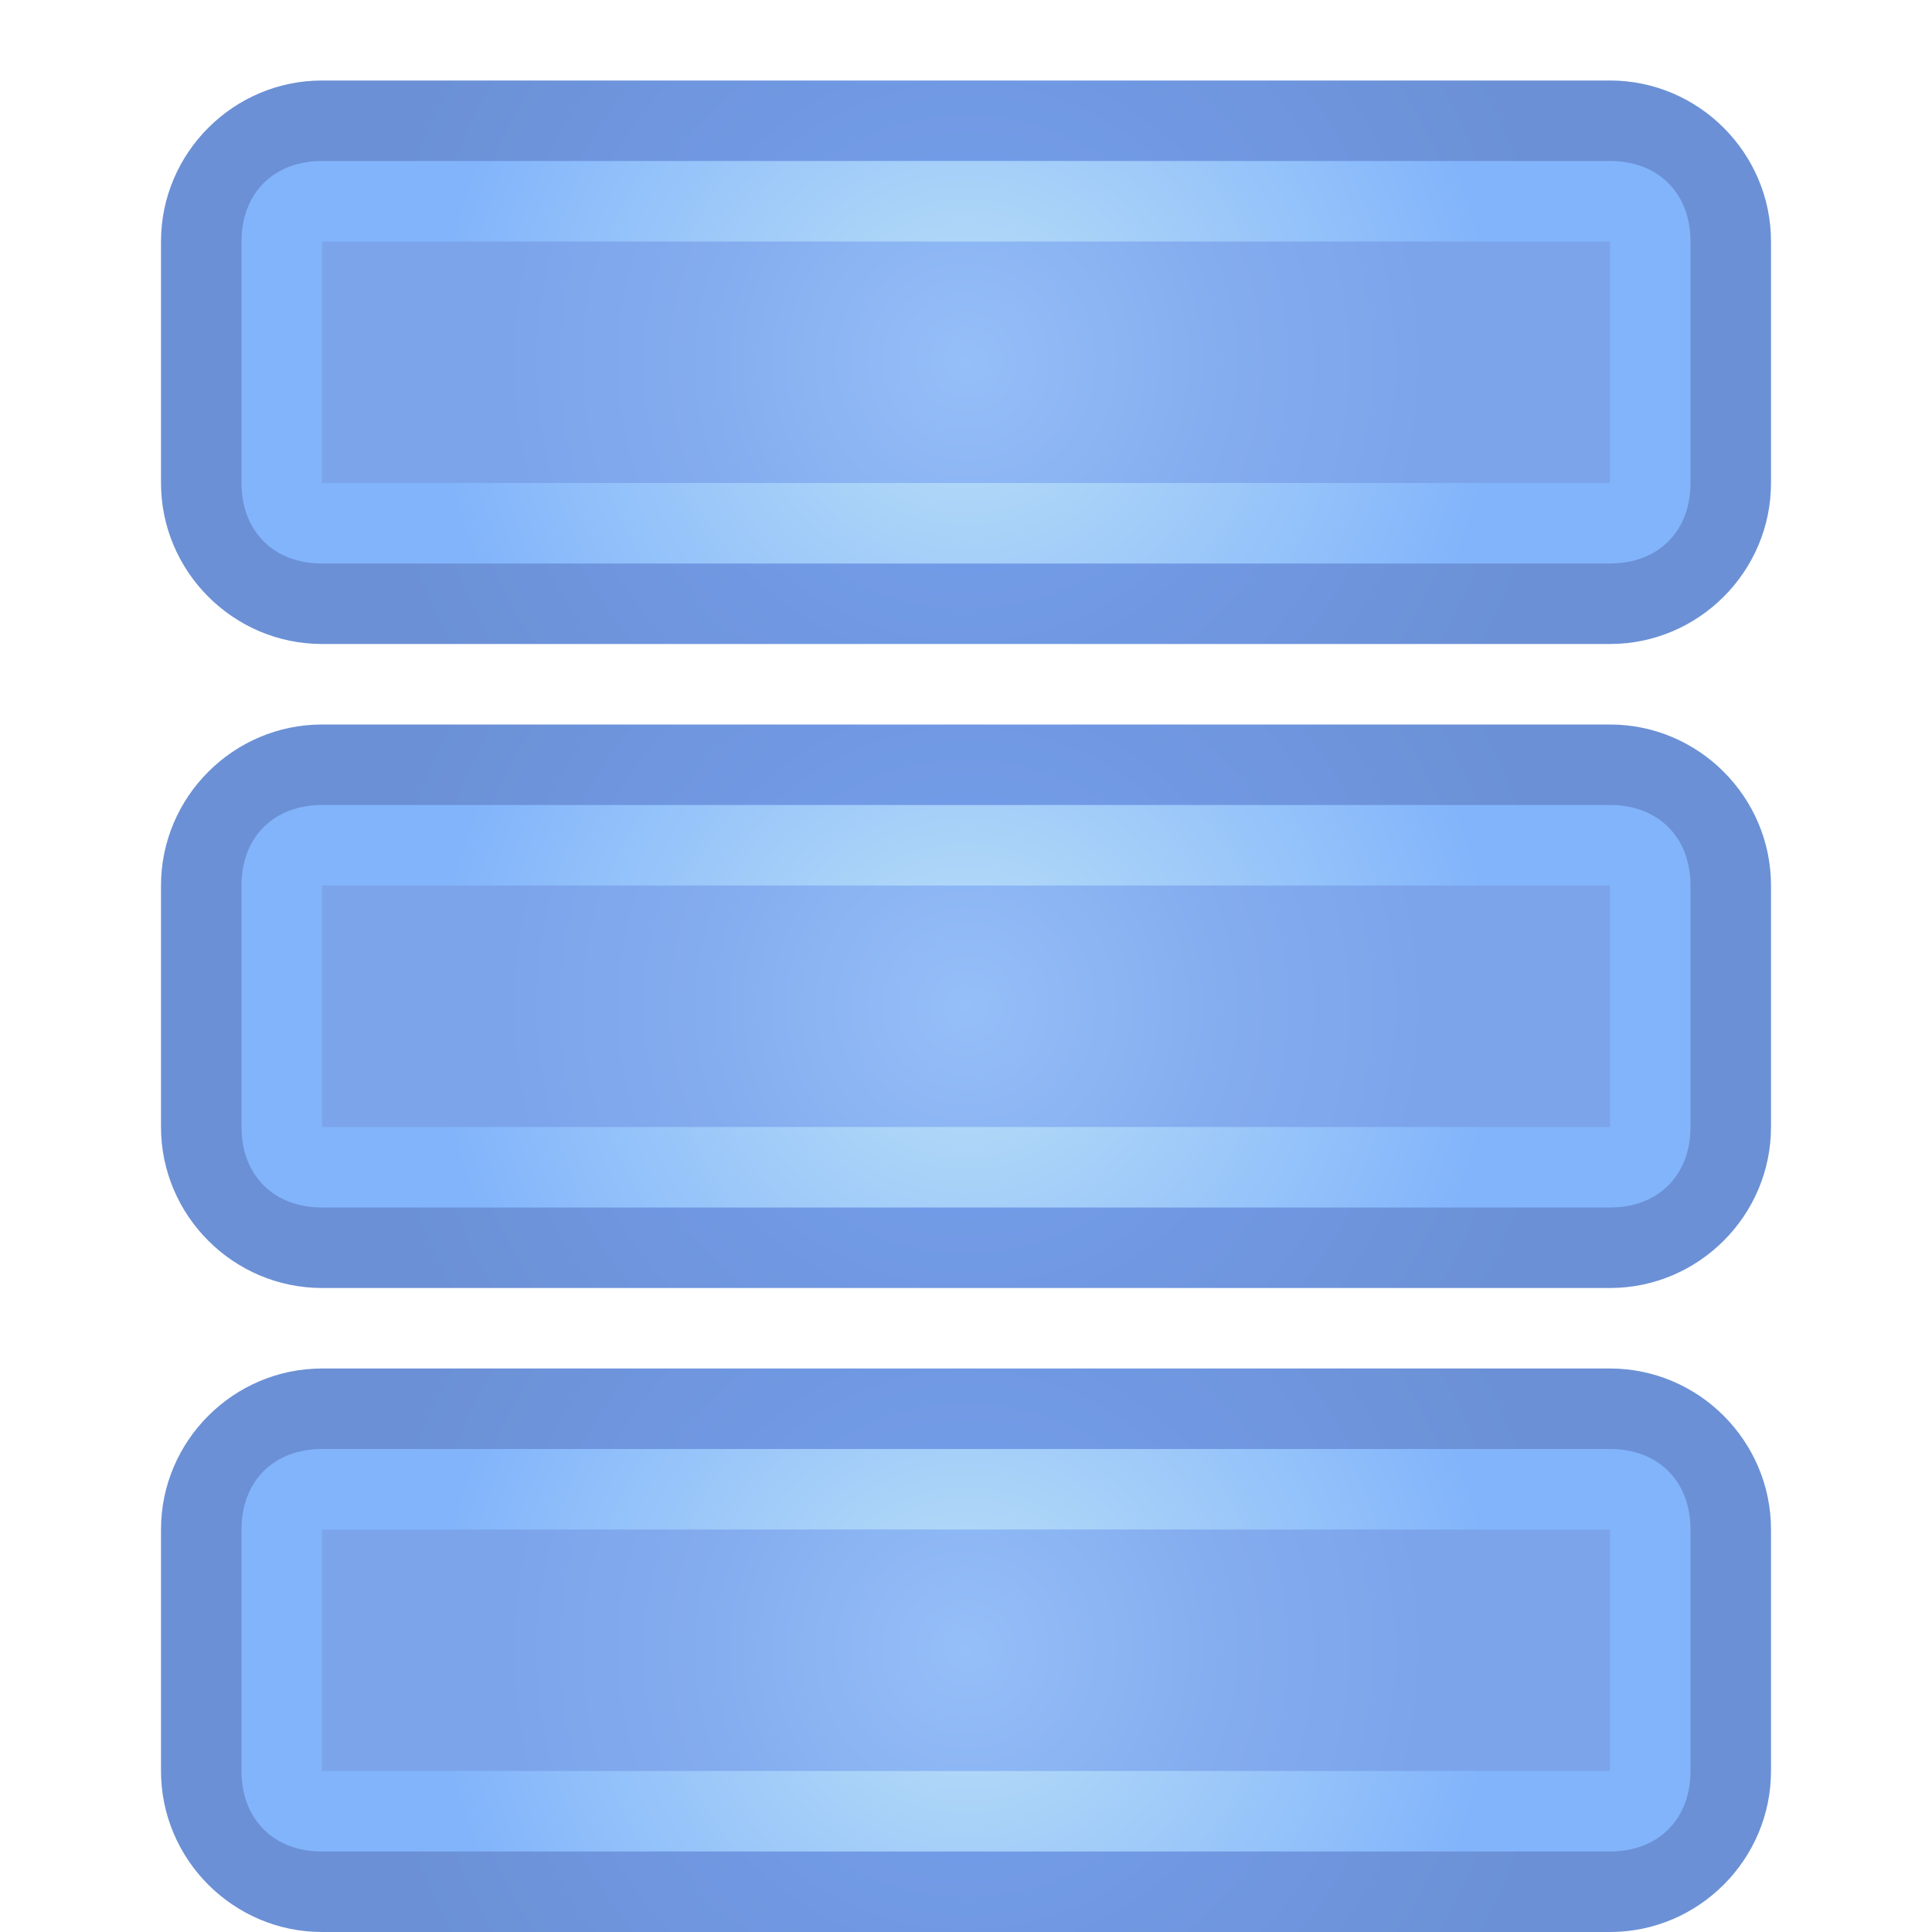
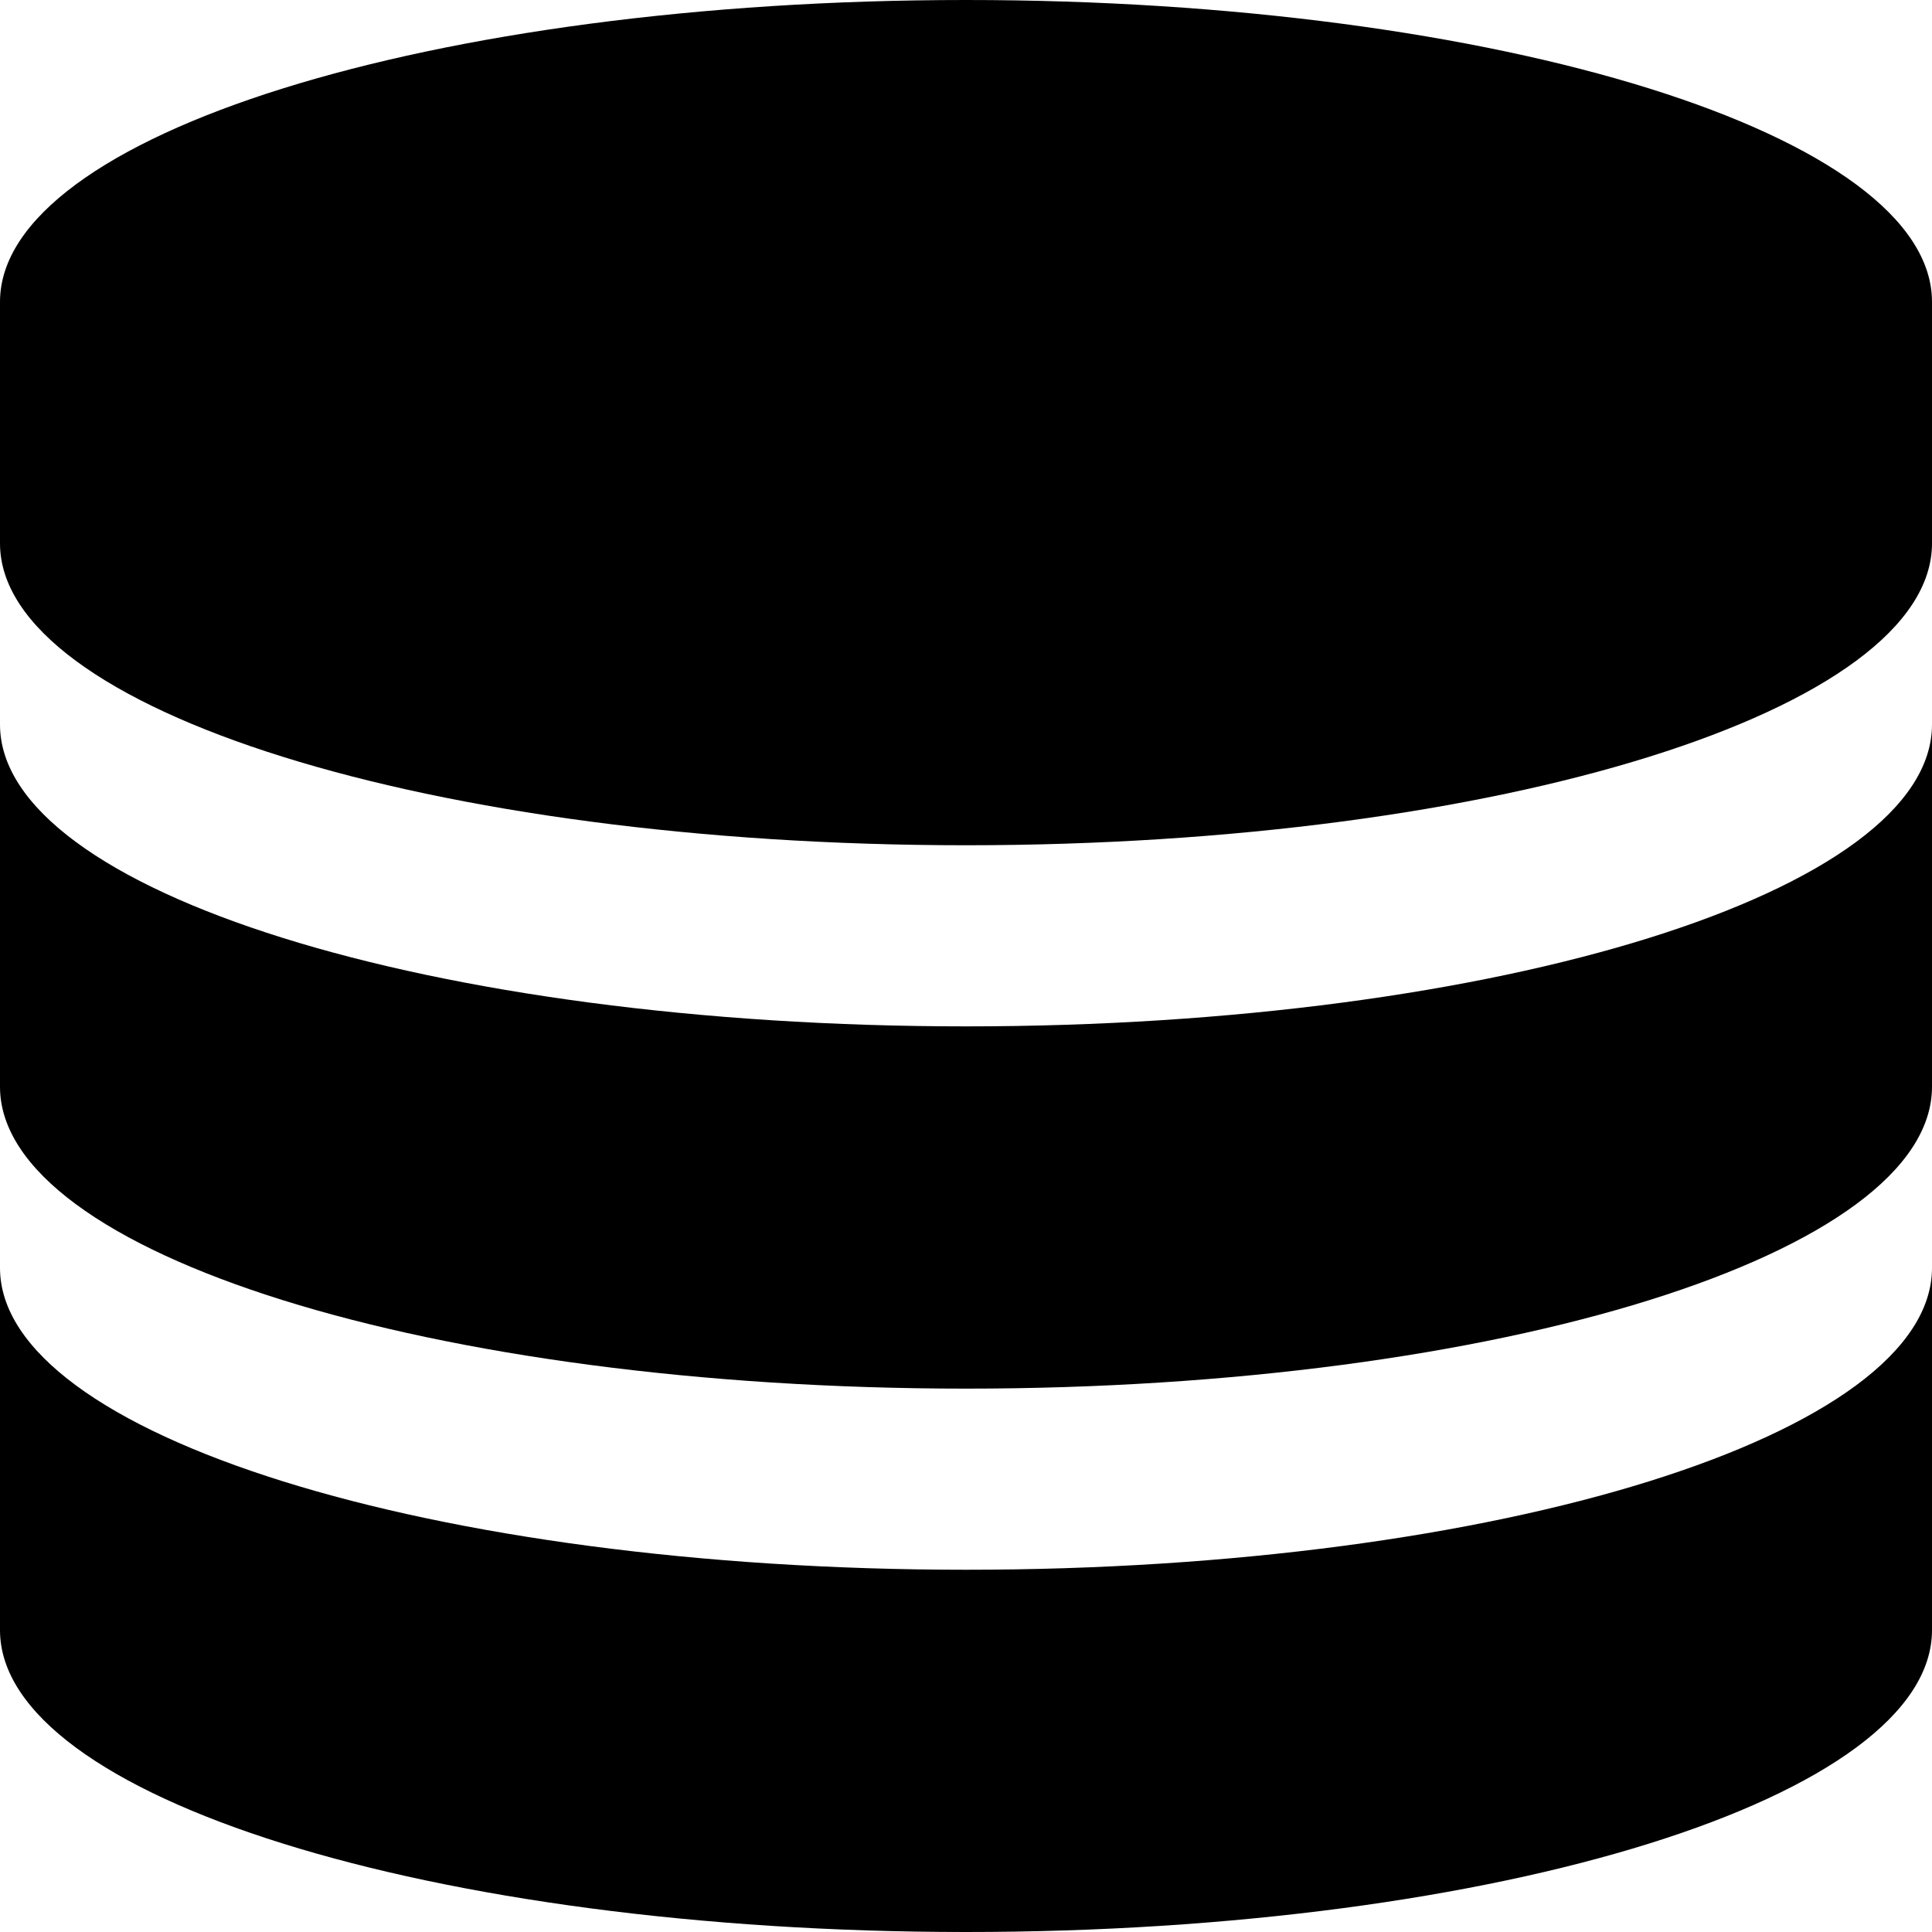
- <svg xmlns="http://www.w3.org/2000/svg" version="1.1" x="0px" y="0px" width="24px" height="24px" viewBox="-2 -1 24 24" style="overflow:visible;enable-background:new -2 -1 24 24;" xml:space="preserve" preserveAspectRatio="xMinYMid meet">
-   <defs>
- </defs>
-   <radialGradient id="SVGID_1_" cx="10" cy="19.5" r="7.492" gradientUnits="userSpaceOnUse">
-     <stop offset="0" style="stop-color:#76A1F0" />
-     <stop offset="1" style="stop-color:#6B90D5" />
-   </radialGradient>
-   <path style="fill:url(#SVGID_1_);" d="M20,21c0,1.1-0.9,2-2,2H2c-1.1,0-2-0.9-2-2v-3c0-1.1,0.9-2,2-2h16c1.1,0,2,0.9,2,2V21z" />
-   <radialGradient id="SVGID_2_" cx="10" cy="19.5" r="6.605" gradientUnits="userSpaceOnUse">
-     <stop offset="0" style="stop-color:#BBE0F7" />
-     <stop offset="1" style="stop-color:#82B4FB" />
-   </radialGradient>
-   <path style="fill:url(#SVGID_2_);" d="M2,22c-0.6,0-1-0.4-1-1v-3c0-0.6,0.4-1,1-1h16c0.6,0,1,0.4,1,1v3c0,0.6-0.4,1-1,1H2z" />
-   <radialGradient id="SVGID_3_" cx="10" cy="19.5" r="5.755" gradientUnits="userSpaceOnUse">
-     <stop offset="0" style="stop-color:#95BFF8" />
-     <stop offset="0.557" style="stop-color:#84ADEF" />
-     <stop offset="1" style="stop-color:#7CA4EB" />
-   </radialGradient>
-   <rect x="2" y="18" style="fill:url(#SVGID_3_);" width="16" height="3" />
-   <radialGradient id="SVGID_4_" cx="10" cy="11.5" r="7.492" gradientUnits="userSpaceOnUse">
-     <stop offset="0" style="stop-color:#76A1F0" />
-     <stop offset="1" style="stop-color:#6B90D5" />
-   </radialGradient>
-   <path style="fill:url(#SVGID_4_);" d="M20,13c0,1.1-0.9,2-2,2H2c-1.1,0-2-0.9-2-2v-3c0-1.1,0.9-2,2-2h16c1.1,0,2,0.9,2,2V13z" />
-   <radialGradient id="SVGID_5_" cx="10" cy="11.5" r="6.605" gradientUnits="userSpaceOnUse">
-     <stop offset="0" style="stop-color:#BBE0F7" />
-     <stop offset="1" style="stop-color:#82B4FB" />
-   </radialGradient>
-   <path style="fill:url(#SVGID_5_);" d="M2,14c-0.6,0-1-0.4-1-1v-3c0-0.6,0.4-1,1-1h16c0.6,0,1,0.4,1,1v3c0,0.6-0.4,1-1,1H2z" />
-   <radialGradient id="SVGID_6_" cx="10" cy="11.5" r="5.755" gradientUnits="userSpaceOnUse">
-     <stop offset="0" style="stop-color:#95BFF8" />
-     <stop offset="0.557" style="stop-color:#84ADEF" />
-     <stop offset="1" style="stop-color:#7CA4EB" />
-   </radialGradient>
-   <rect x="2" y="10" style="fill:url(#SVGID_6_);" width="16" height="3" />
-   <radialGradient id="SVGID_7_" cx="10" cy="3.5" r="7.492" gradientUnits="userSpaceOnUse">
-     <stop offset="0" style="stop-color:#76A1F0" />
-     <stop offset="1" style="stop-color:#6B90D5" />
-   </radialGradient>
-   <path style="fill:url(#SVGID_7_);" d="M20,5c0,1.1-0.9,2-2,2H2C0.9,7,0,6.1,0,5V2c0-1.1,0.9-2,2-2h16c1.1,0,2,0.9,2,2V5z" />
-   <radialGradient id="SVGID_8_" cx="10" cy="3.5" r="6.605" gradientUnits="userSpaceOnUse">
-     <stop offset="0" style="stop-color:#BBE0F7" />
-     <stop offset="1" style="stop-color:#82B4FB" />
-   </radialGradient>
-   <path style="fill:url(#SVGID_8_);" d="M2,6C1.4,6,1,5.6,1,5V2c0-0.6,0.4-1,1-1h16c0.6,0,1,0.4,1,1v3c0,0.6-0.4,1-1,1H2z" />
-   <radialGradient id="SVGID_9_" cx="10" cy="3.5" r="5.755" gradientUnits="userSpaceOnUse">
-     <stop offset="0" style="stop-color:#95BFF8" />
-     <stop offset="0.557" style="stop-color:#84ADEF" />
-     <stop offset="1" style="stop-color:#7CA4EB" />
-   </radialGradient>
-   <rect x="2" y="2" style="fill:url(#SVGID_9_);" width="16" height="3" />
+ <svg xmlns="http://www.w3.org/2000/svg" version="1.1" width="32" height="32" viewBox="0 0 32 32">
+   <path d="M16 0c-8.837 0-16 2.239-16 5v4c0 2.761 7.163 5 16 5s16-2.239 16-5v-4c0-2.761-7.163-5-16-5z" />
+   <path d="M16 17c-8.837 0-16-2.239-16-5v6c0 2.761 7.163 5 16 5s16-2.239 16-5v-6c0 2.761-7.163 5-16 5z" />
+   <path d="M16 26c-8.837 0-16-2.239-16-5v6c0 2.761 7.163 5 16 5s16-2.239 16-5v-6c0 2.761-7.163 5-16 5z" />
</svg>
